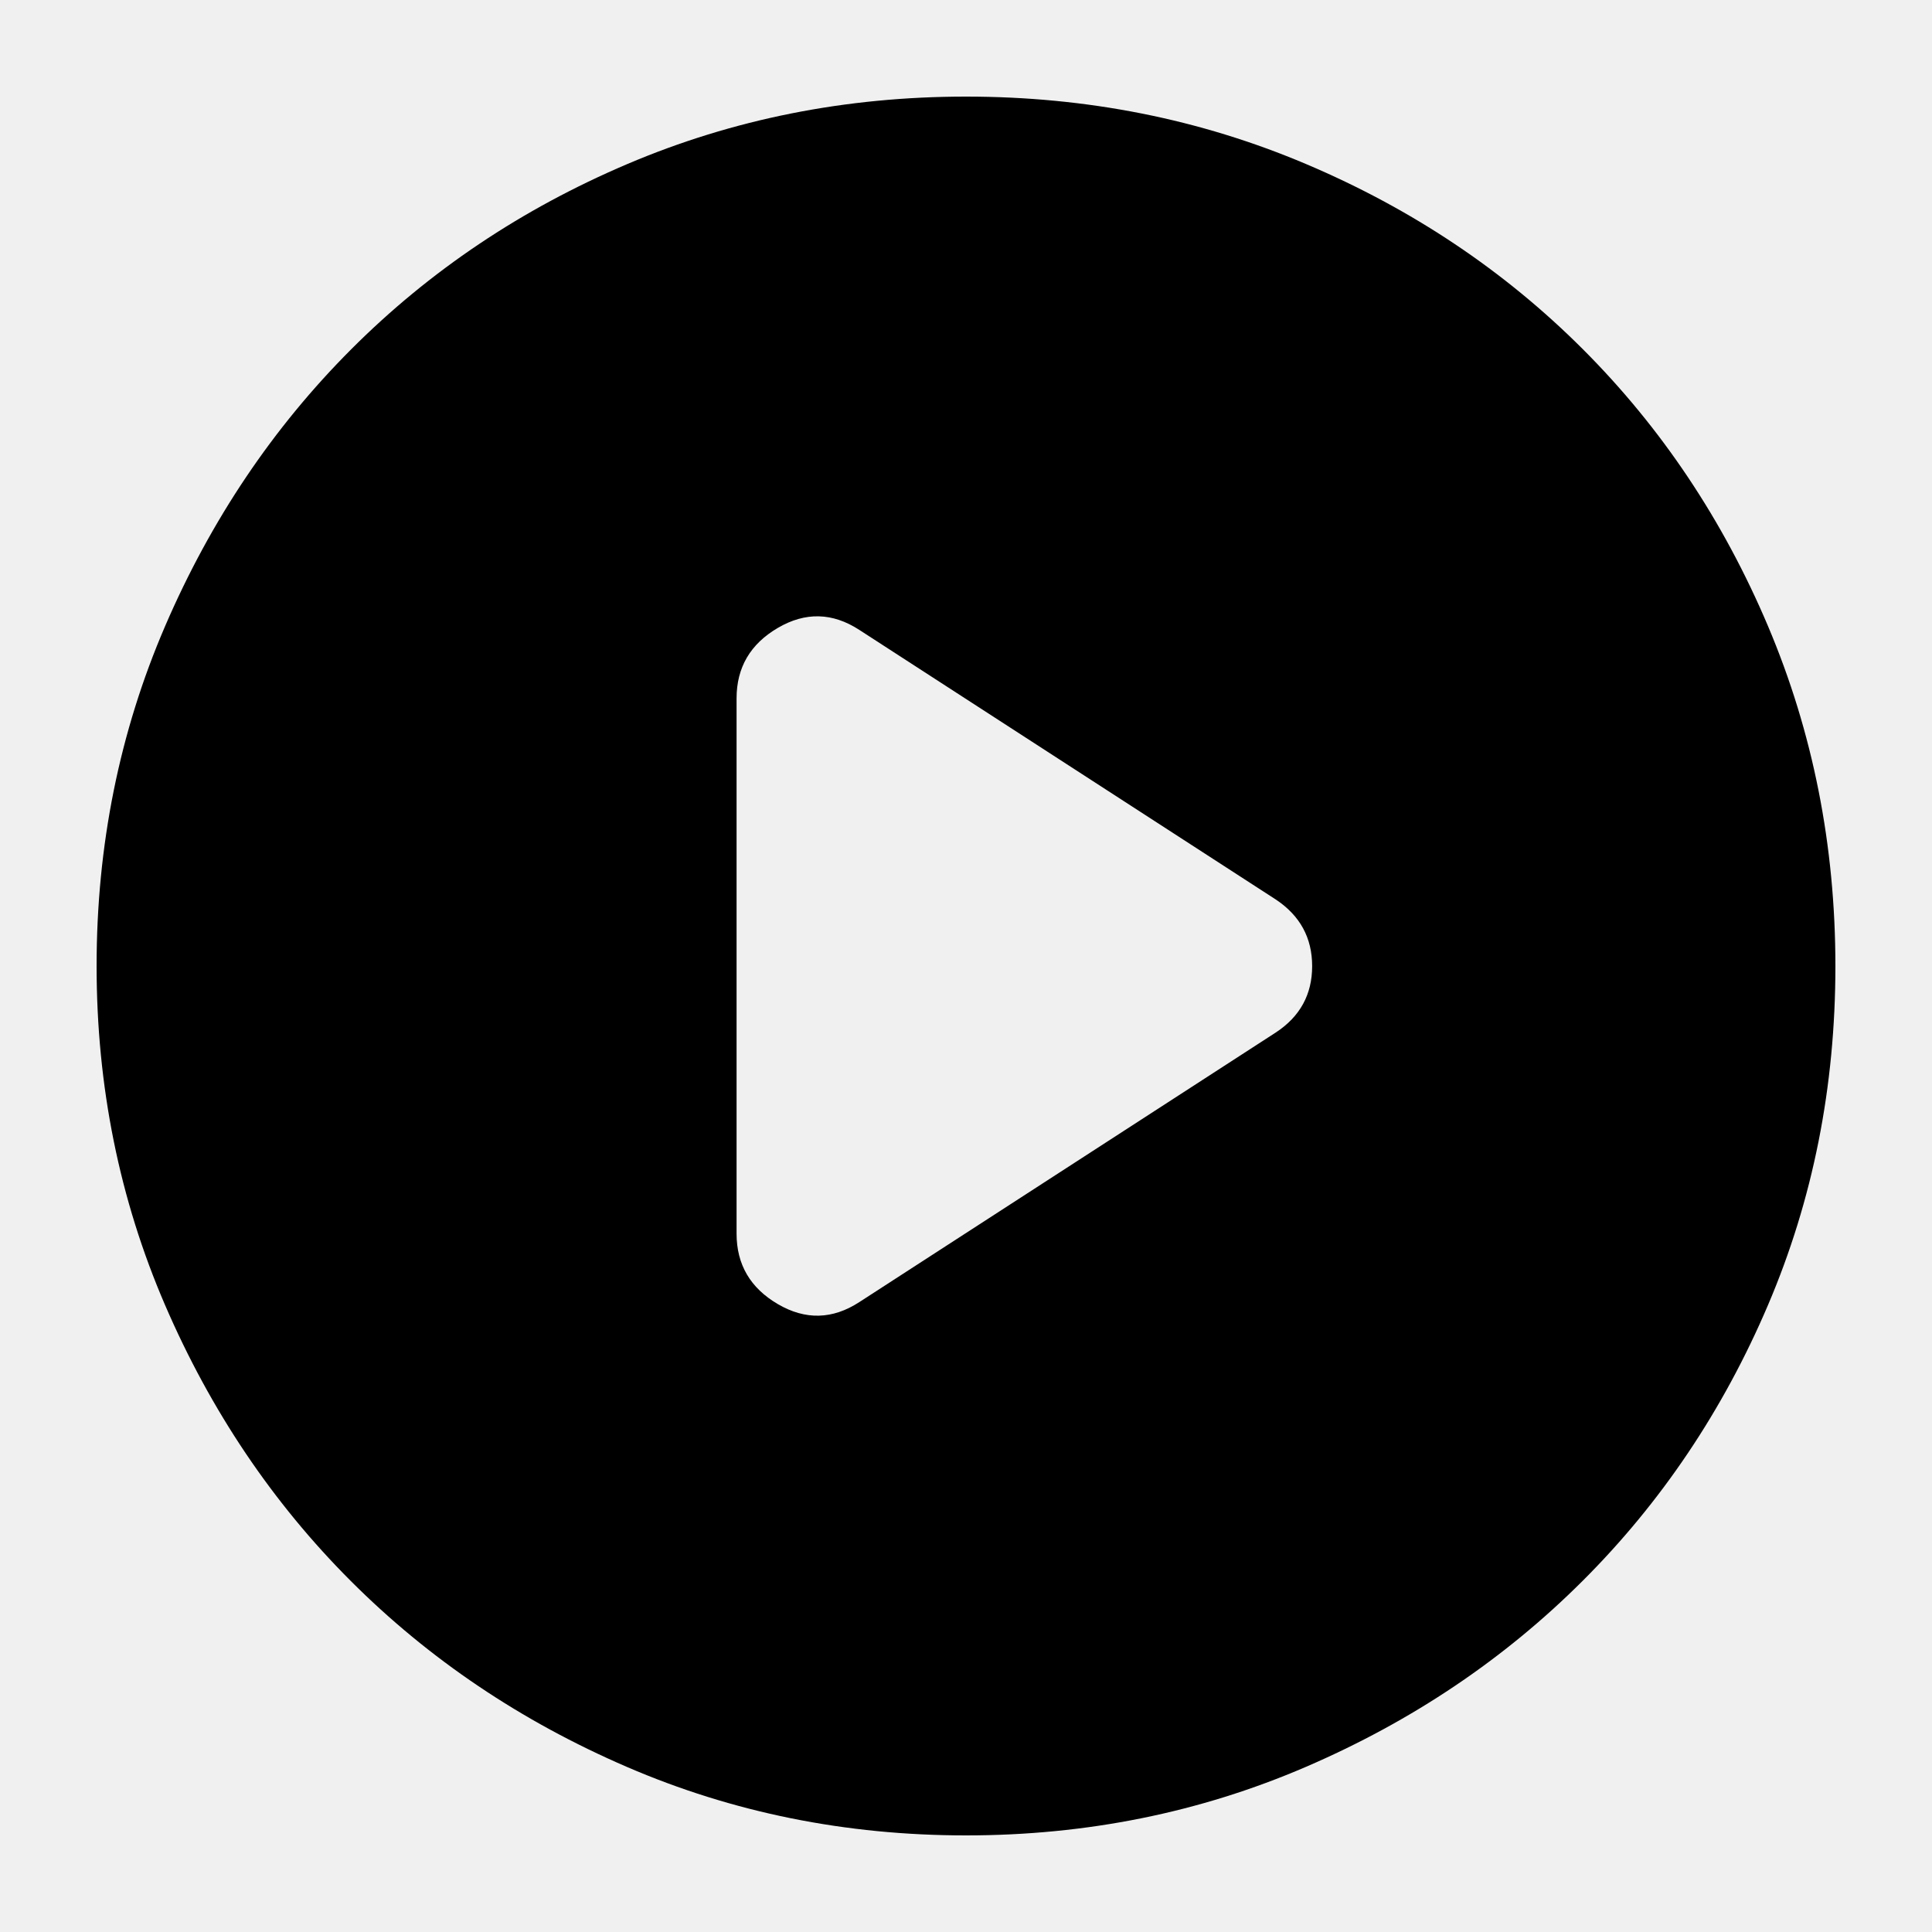
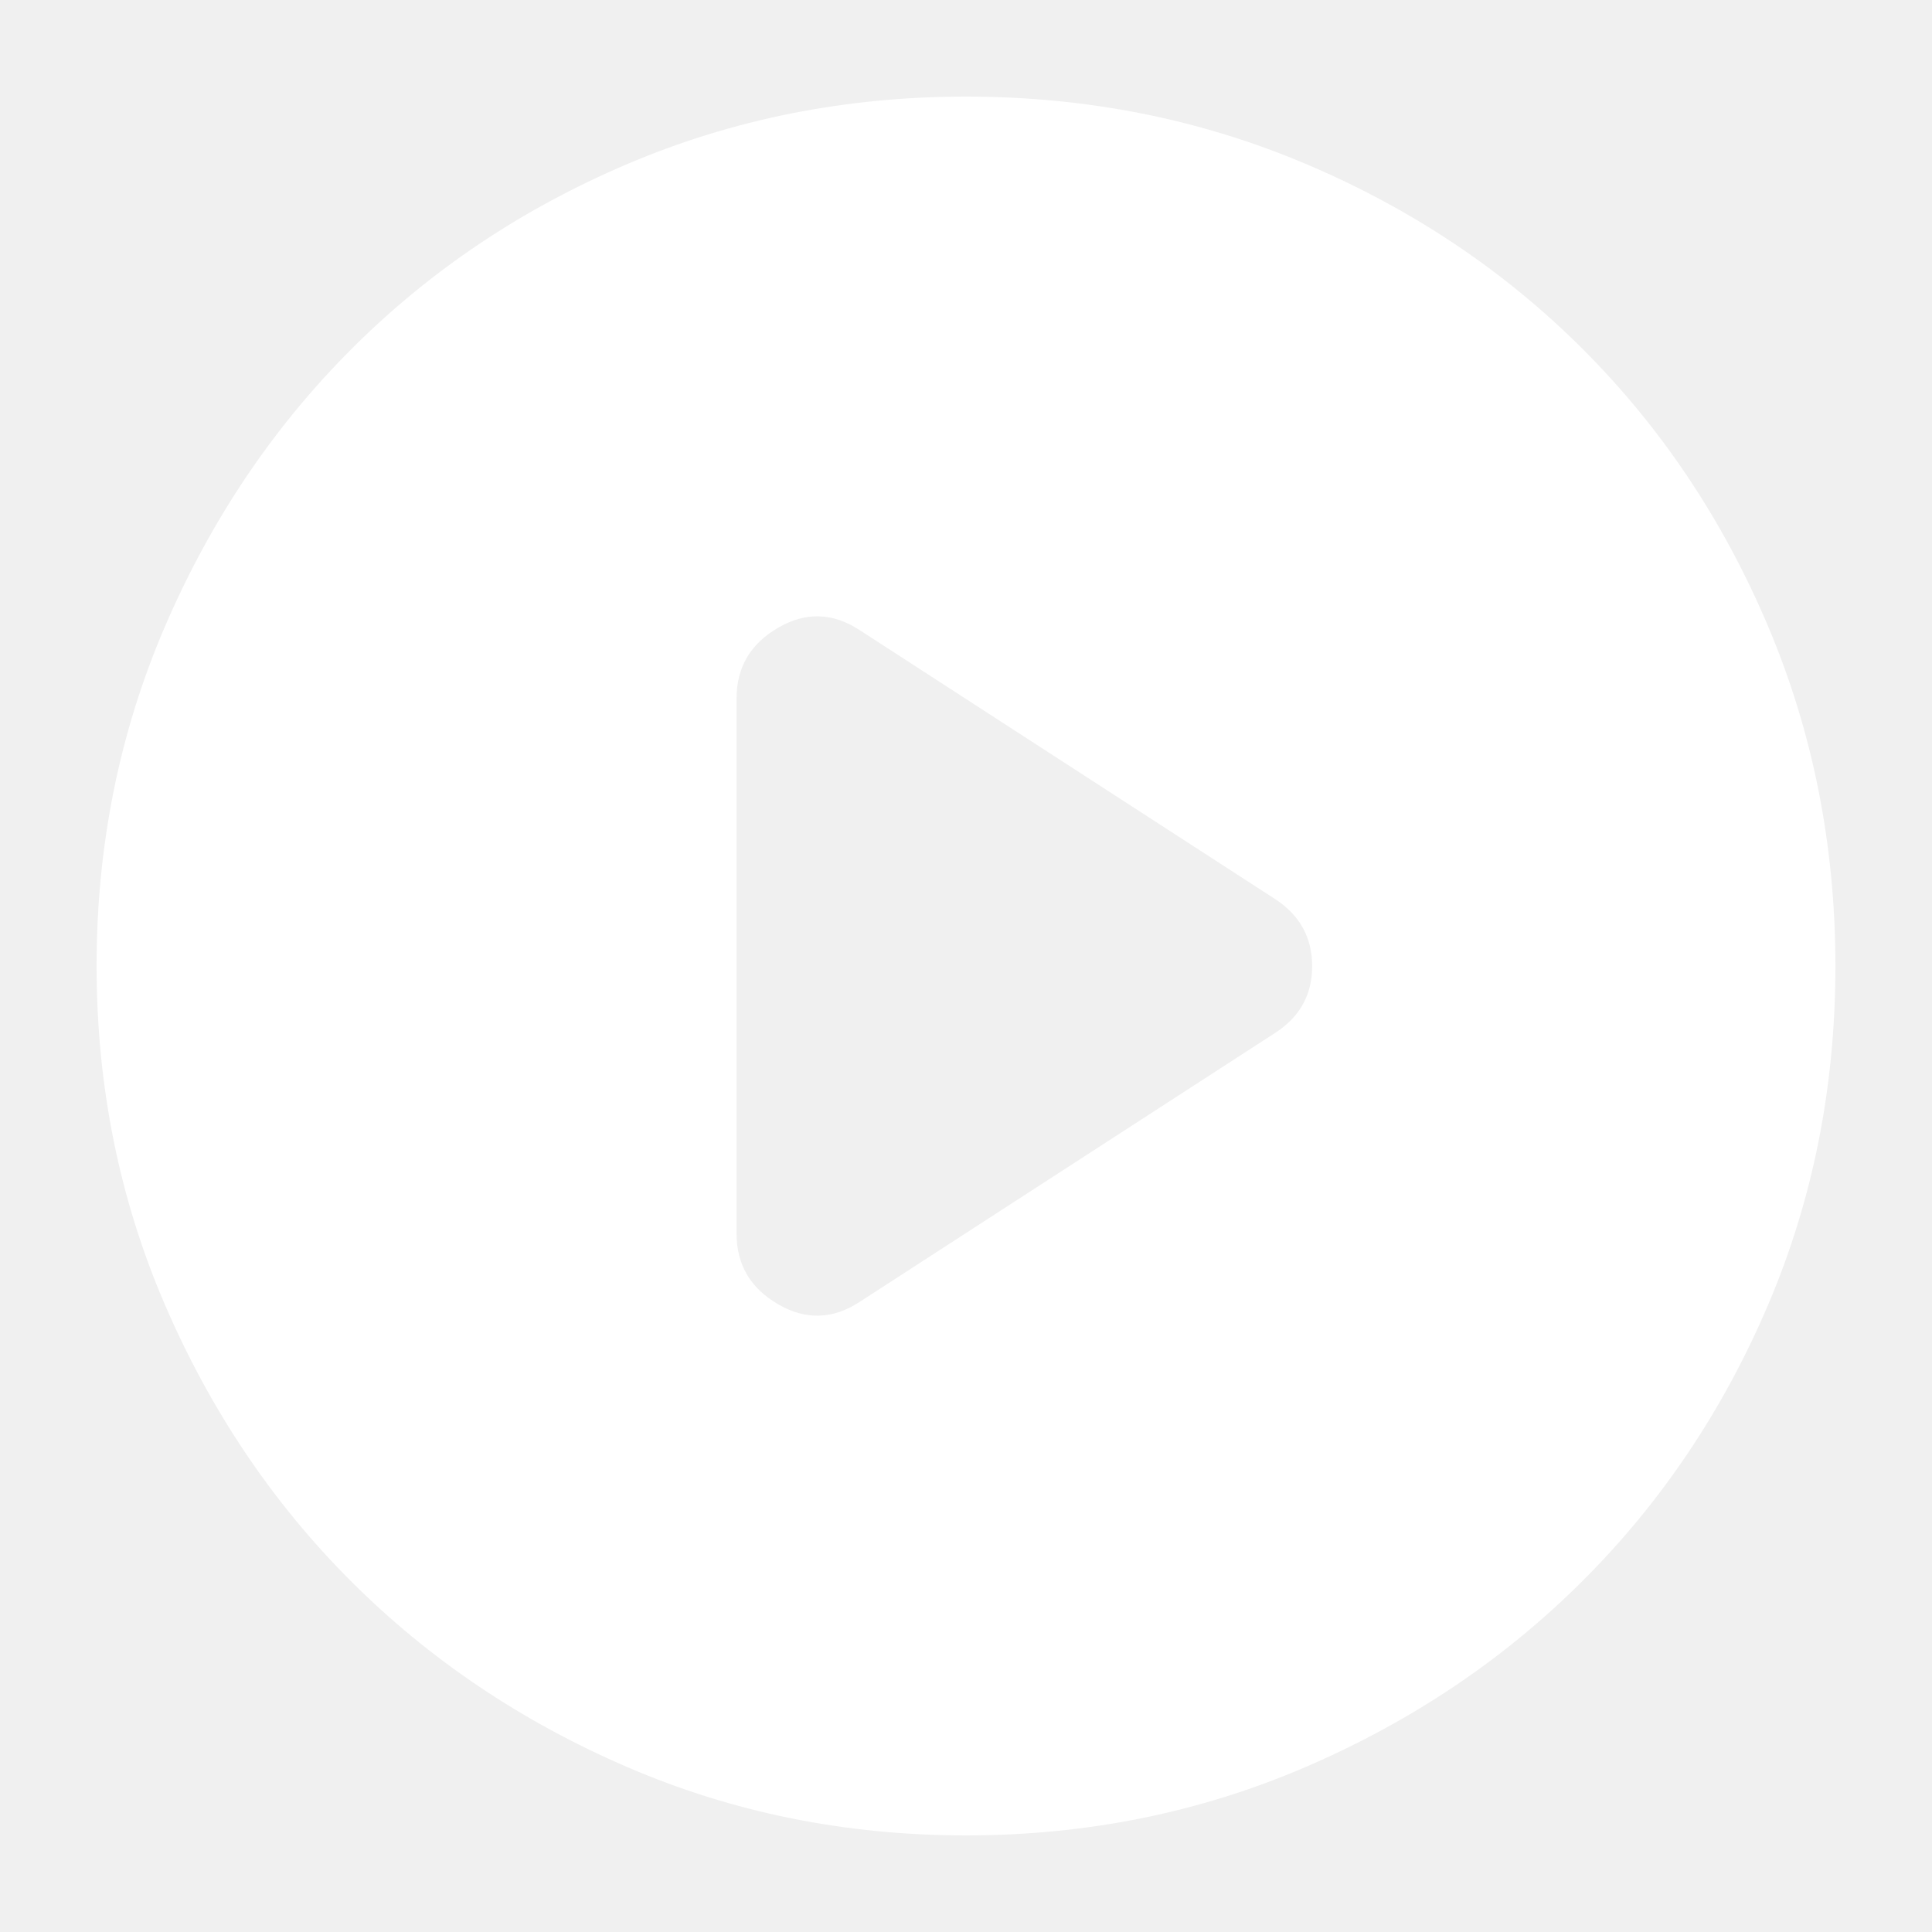
- <svg xmlns="http://www.w3.org/2000/svg" height="24px" viewBox="0 -960 960 960" width="24px" fill="#000000">
+ <svg xmlns="http://www.w3.org/2000/svg" height="24px" viewBox="0 -960 960 960" width="24px" fill="white">
  <path d="m427-313 207-134q18-11.85 18-32.93Q652-501 634-513L427-647q-20-13-40.5-1T366-613v266q0 23 20.5 35t40.5-1Zm53 265q-89.64 0-168.48-34.02-78.84-34.02-137.16-92.34-58.32-58.32-92.34-137.16T48-480q0-89.9 34.08-168.96 34.08-79.07 92.5-137.55Q233-845 311.74-878.5 390.48-912 480-912q89.89 0 168.94 33.5Q728-845 786.5-786.5t92 137.58q33.5 79.09 33.5 169 0 89.92-33.5 168.42Q845-233 786.51-174.58q-58.48 58.42-137.55 92.5Q569.9-48 480-48Z" />
</svg>
